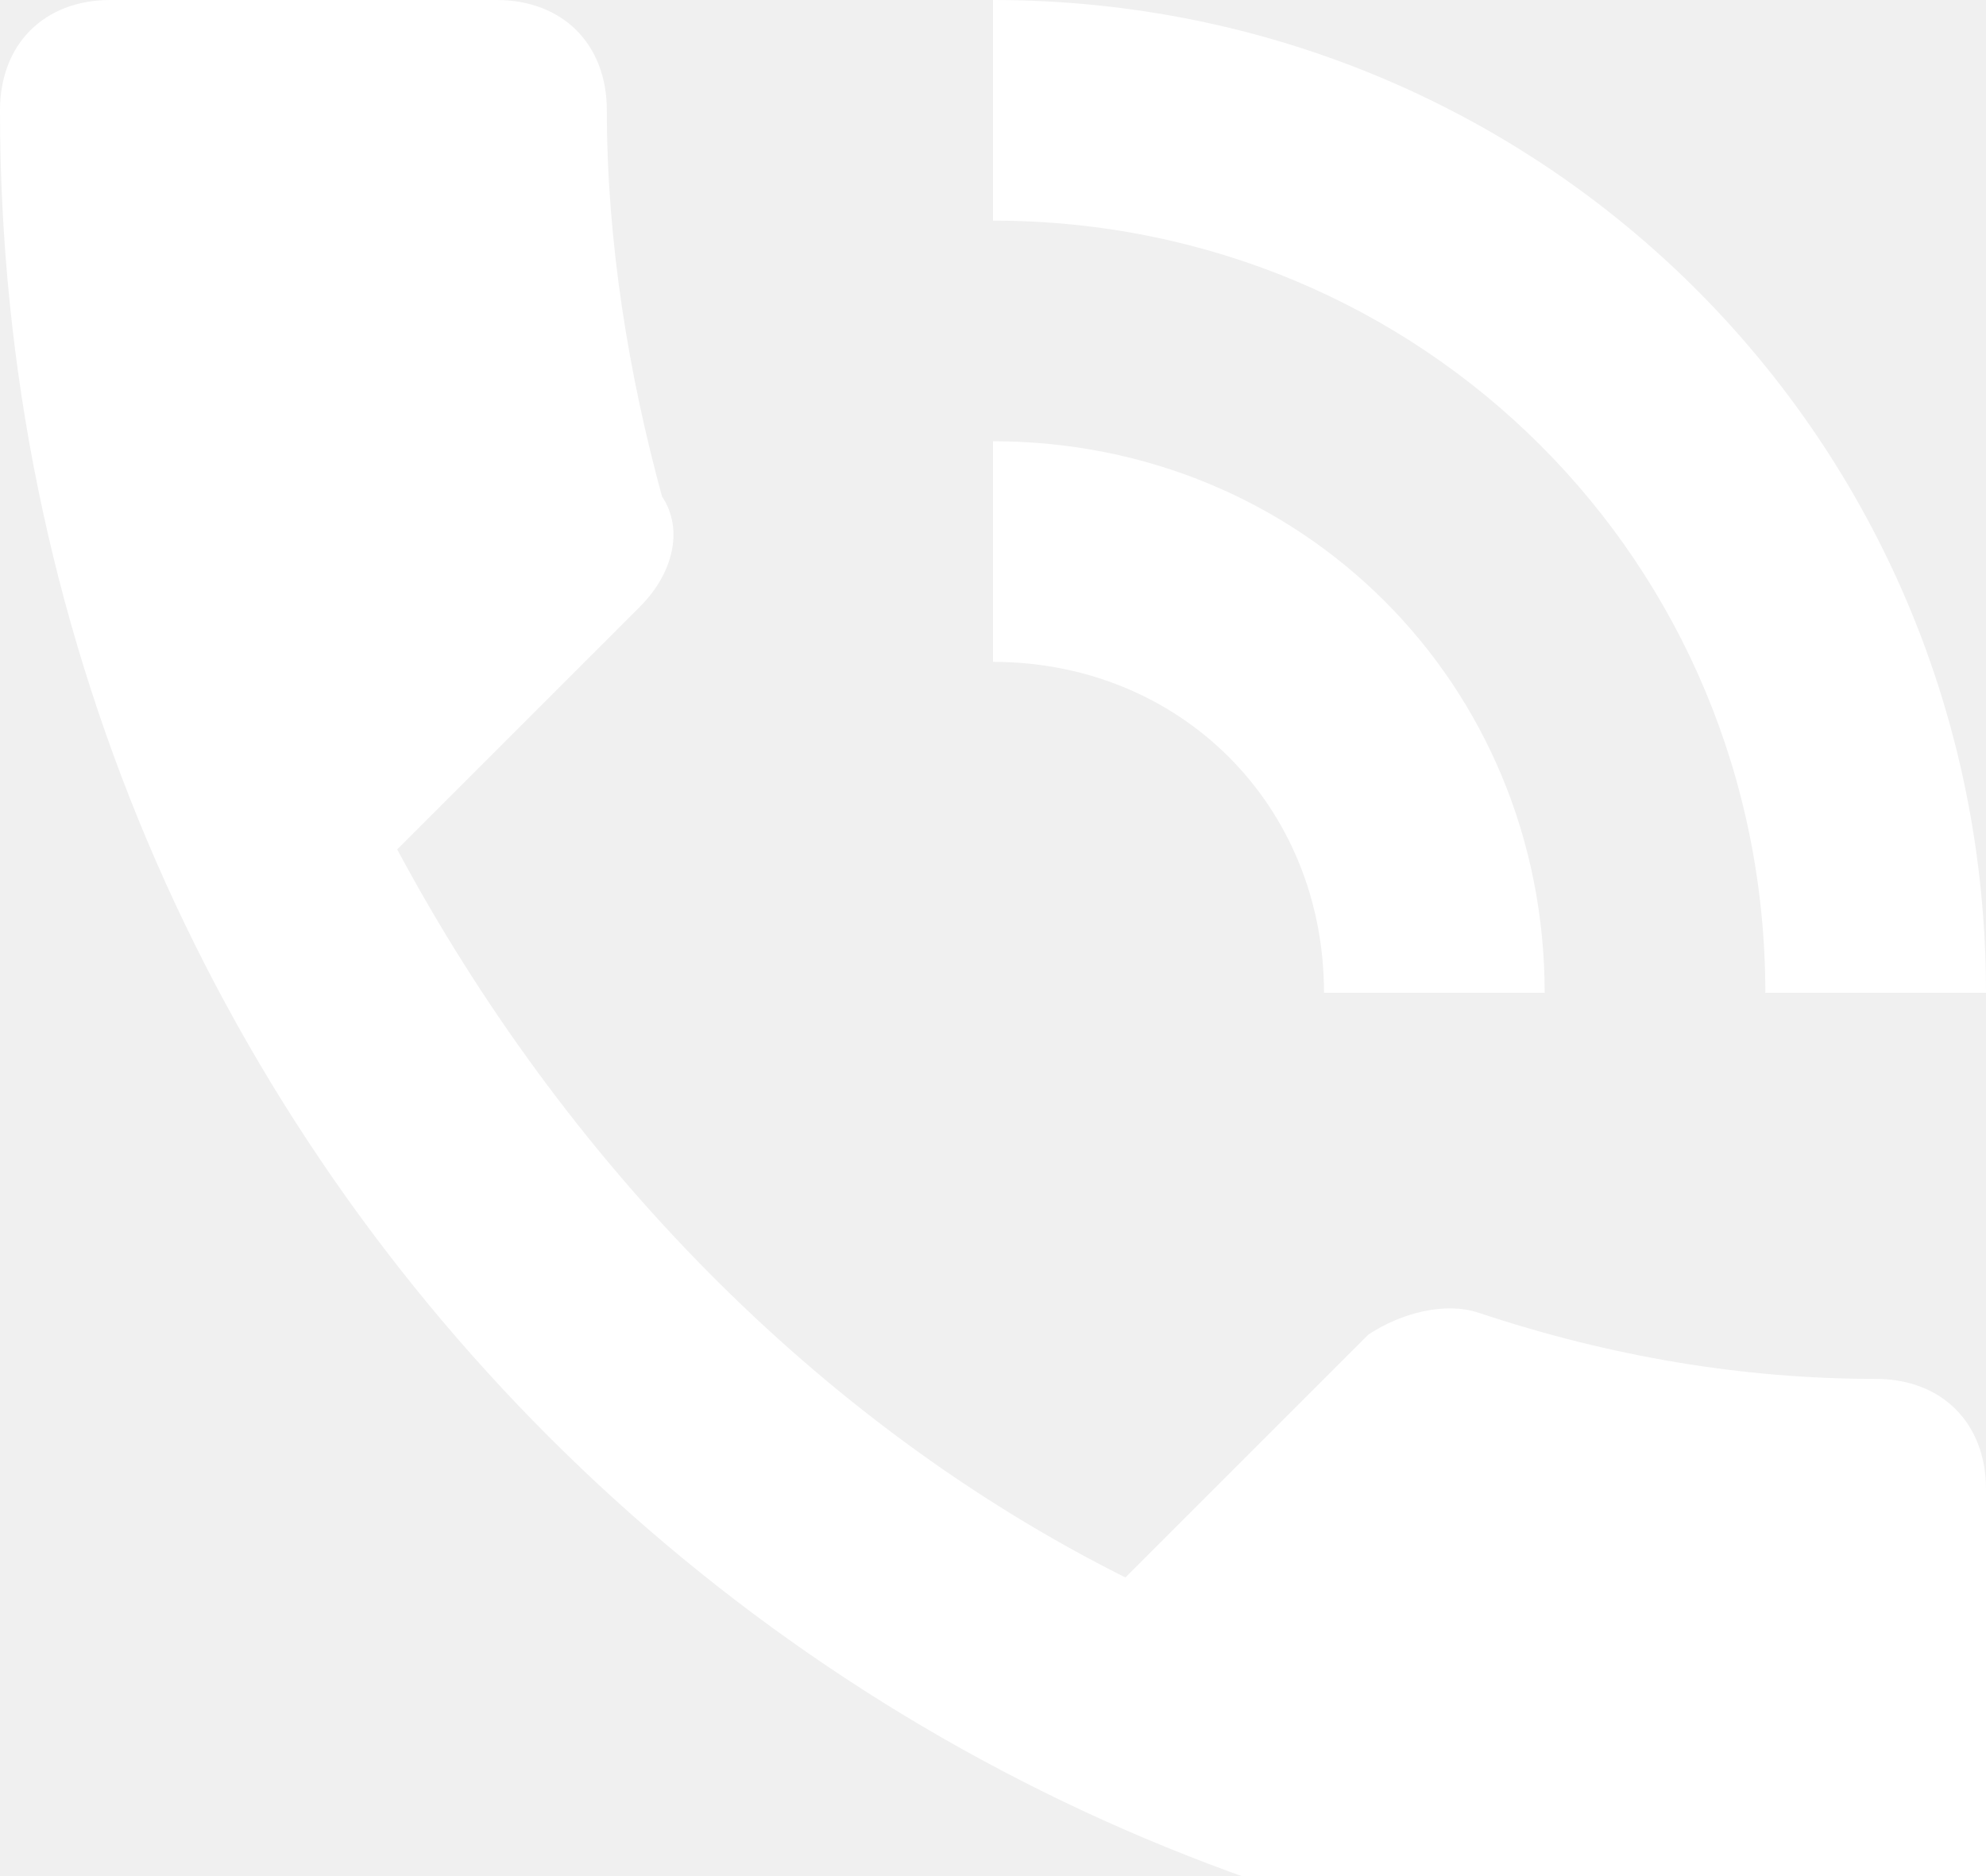
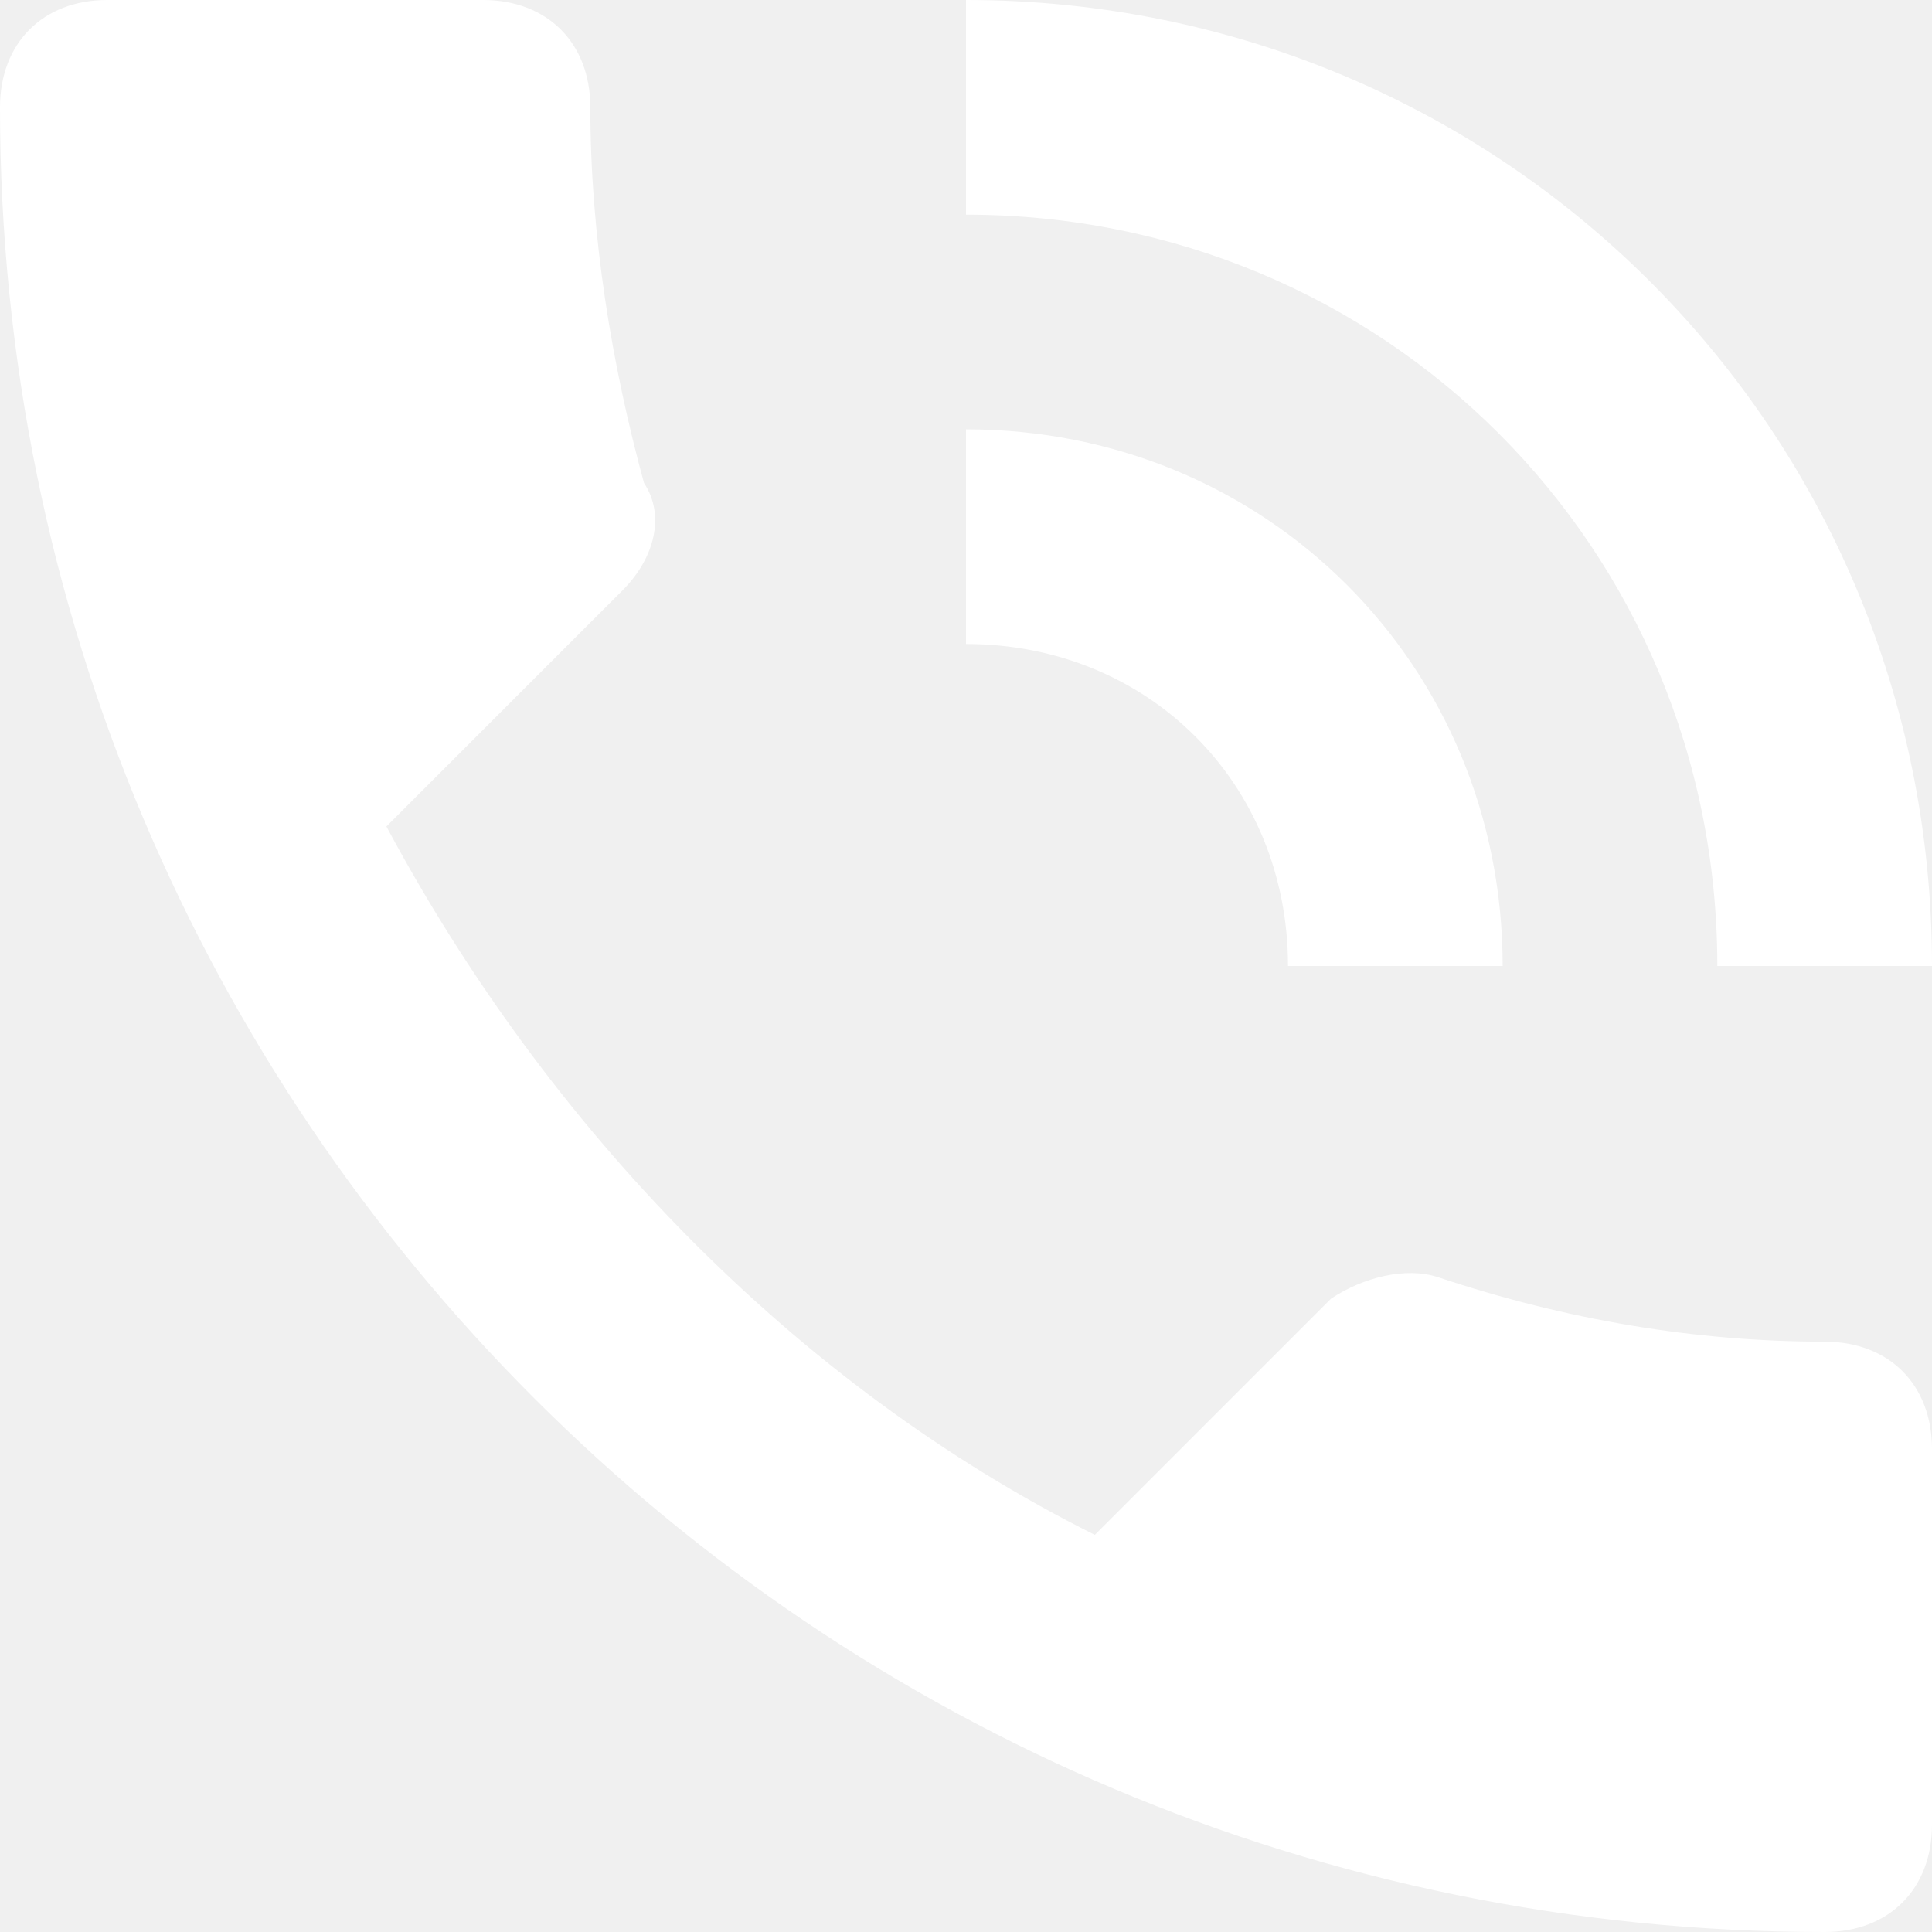
- <svg xmlns="http://www.w3.org/2000/svg" width="18" height="17">
+ <svg xmlns="http://www.w3.org/2000/svg" width="18" height="18">
  <path d="M17 12.5c-1.2 0-2.4-.2-3.6-.6-.3-.1-.7 0-1 .2l-2.2 2.2c-2.8-1.4-5.1-3.8-6.6-6.6l2.2-2.2c.3-.3.4-.7.2-1-.3-1.1-.5-2.3-.5-3.5 0-.6-.4-1-1-1H1C.4 0 0 .4 0 1c0 9.4 7.6 17 17 17 .6 0 1-.4 1-1v-3.5c0-.6-.4-1-1-1zM16 9h2c0-5-4-9-9-9v2c3.9 0 7 3.1 7 7zm-4 0h2c0-2.8-2.2-5-5-5v2c1.7 0 3 1.3 3 3z" fill="#FFF" fill-rule="evenodd" />
</svg>
